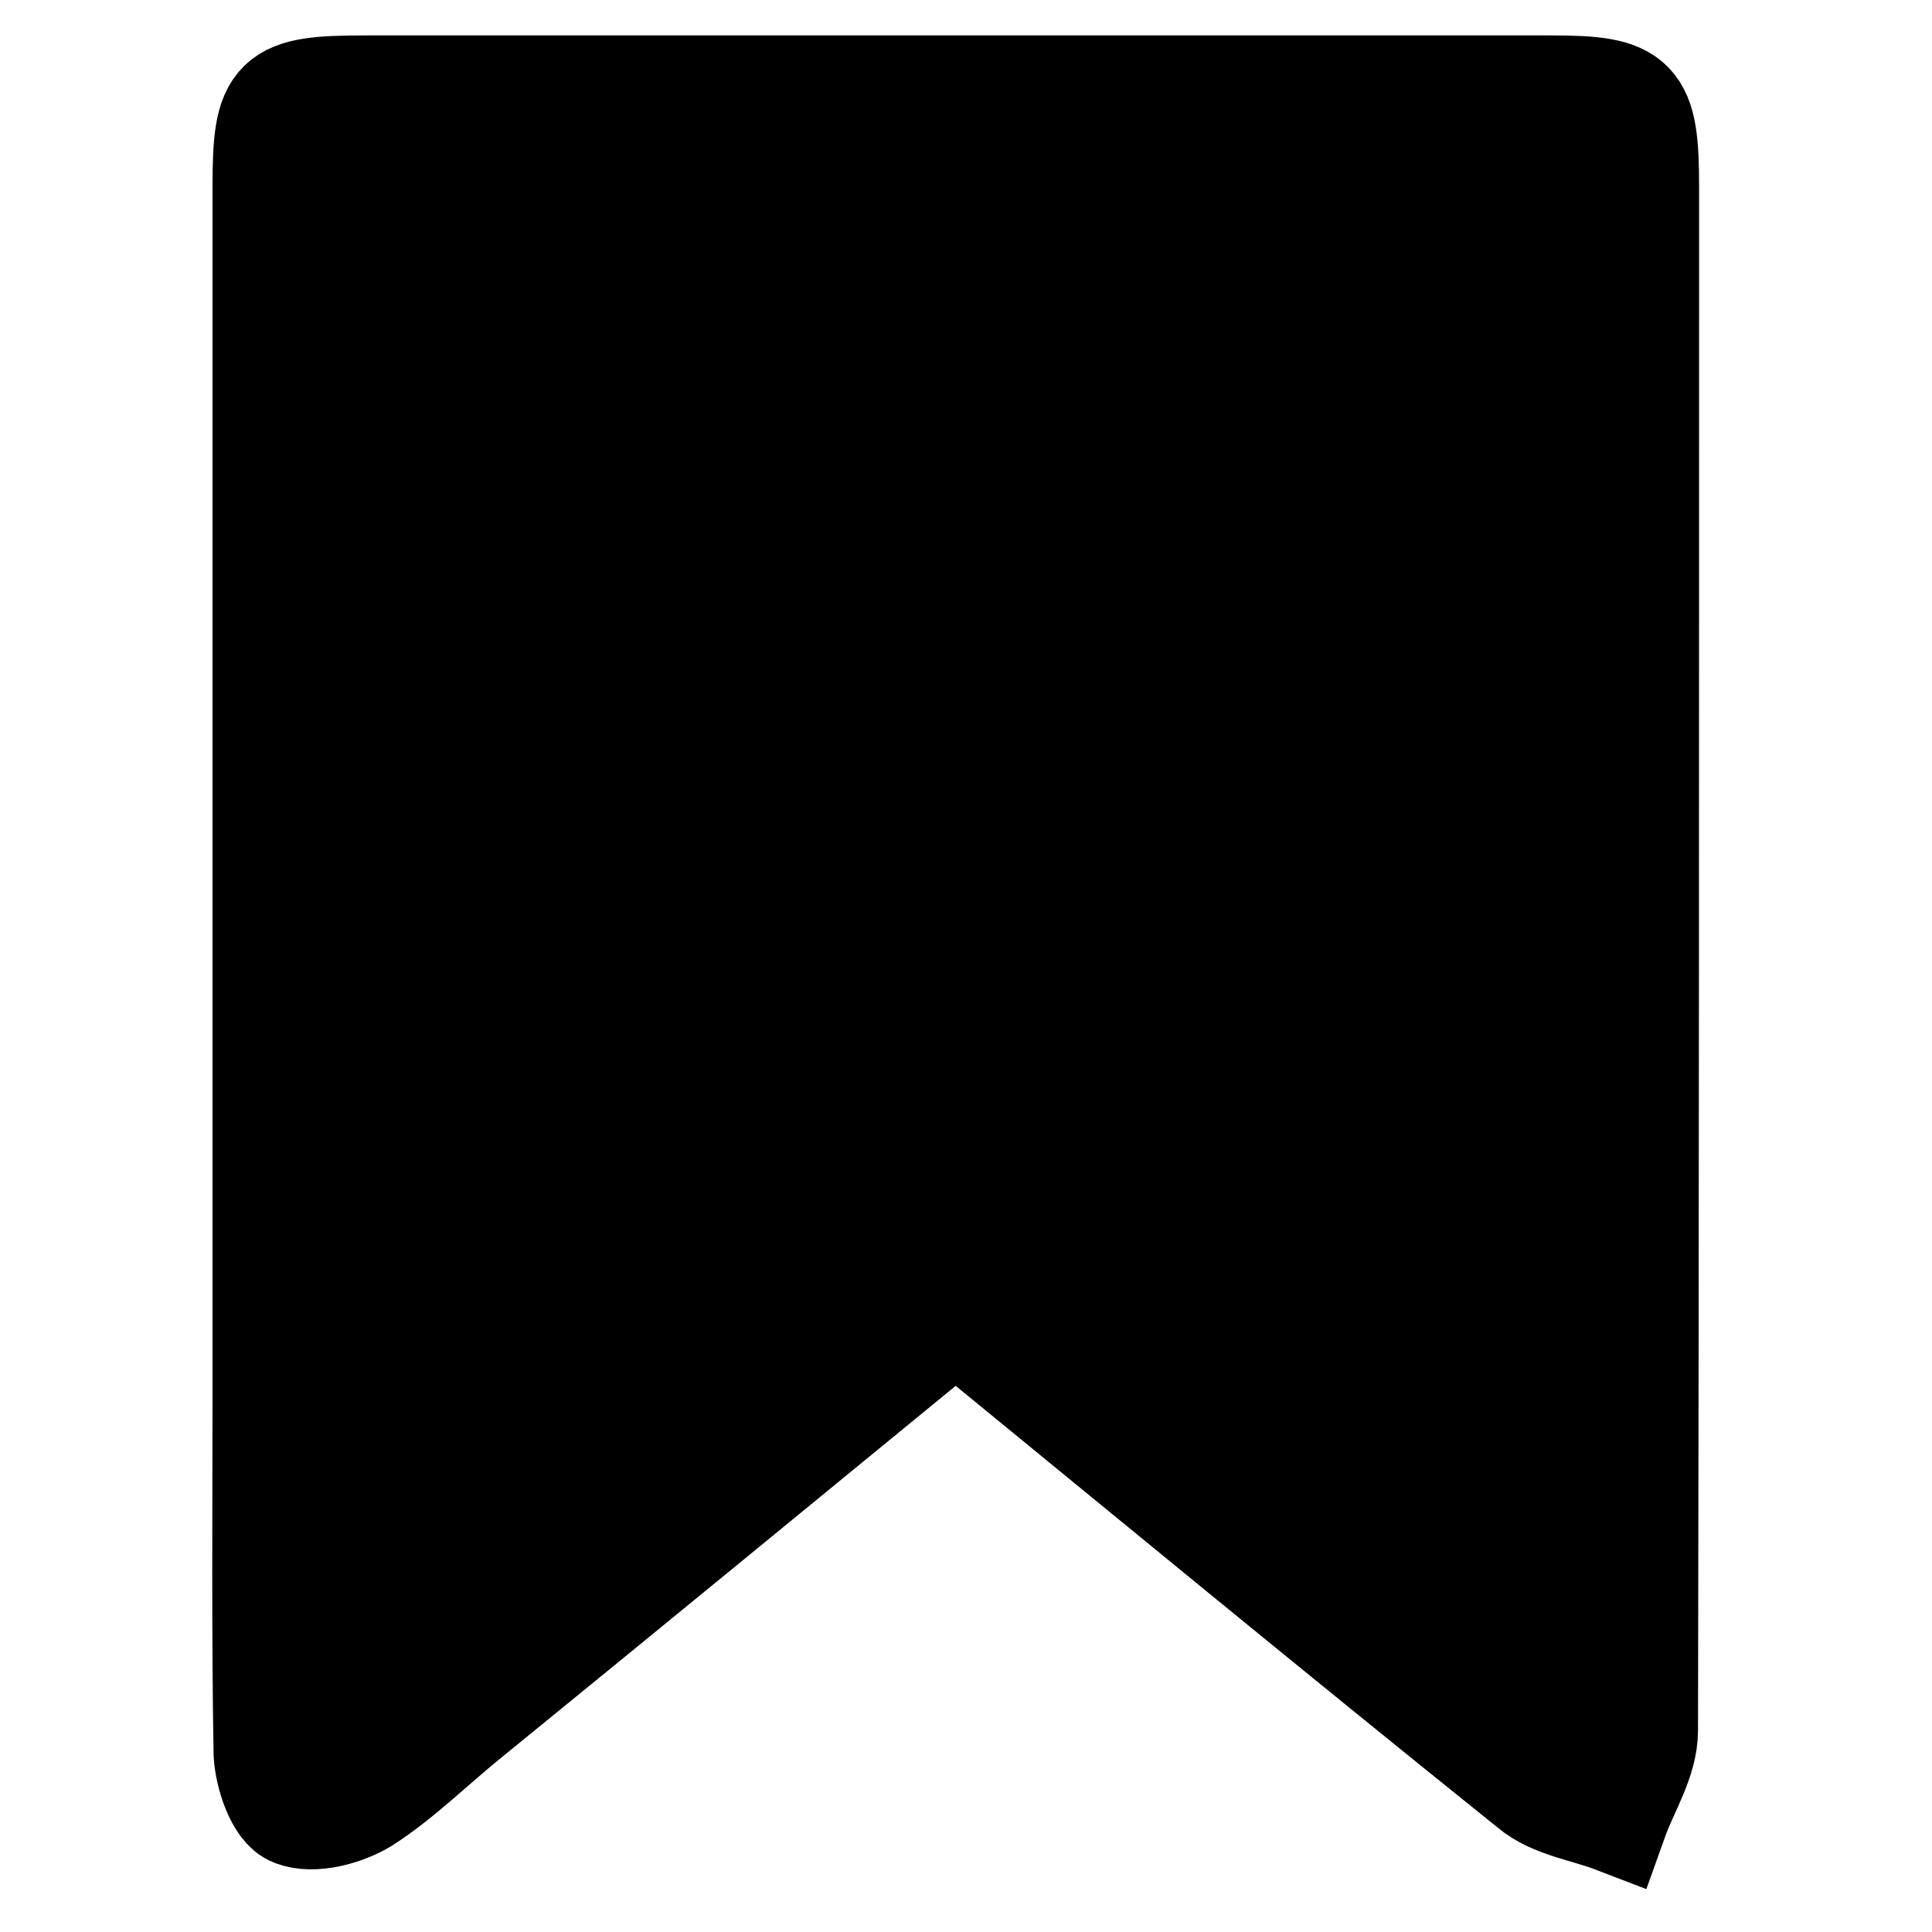
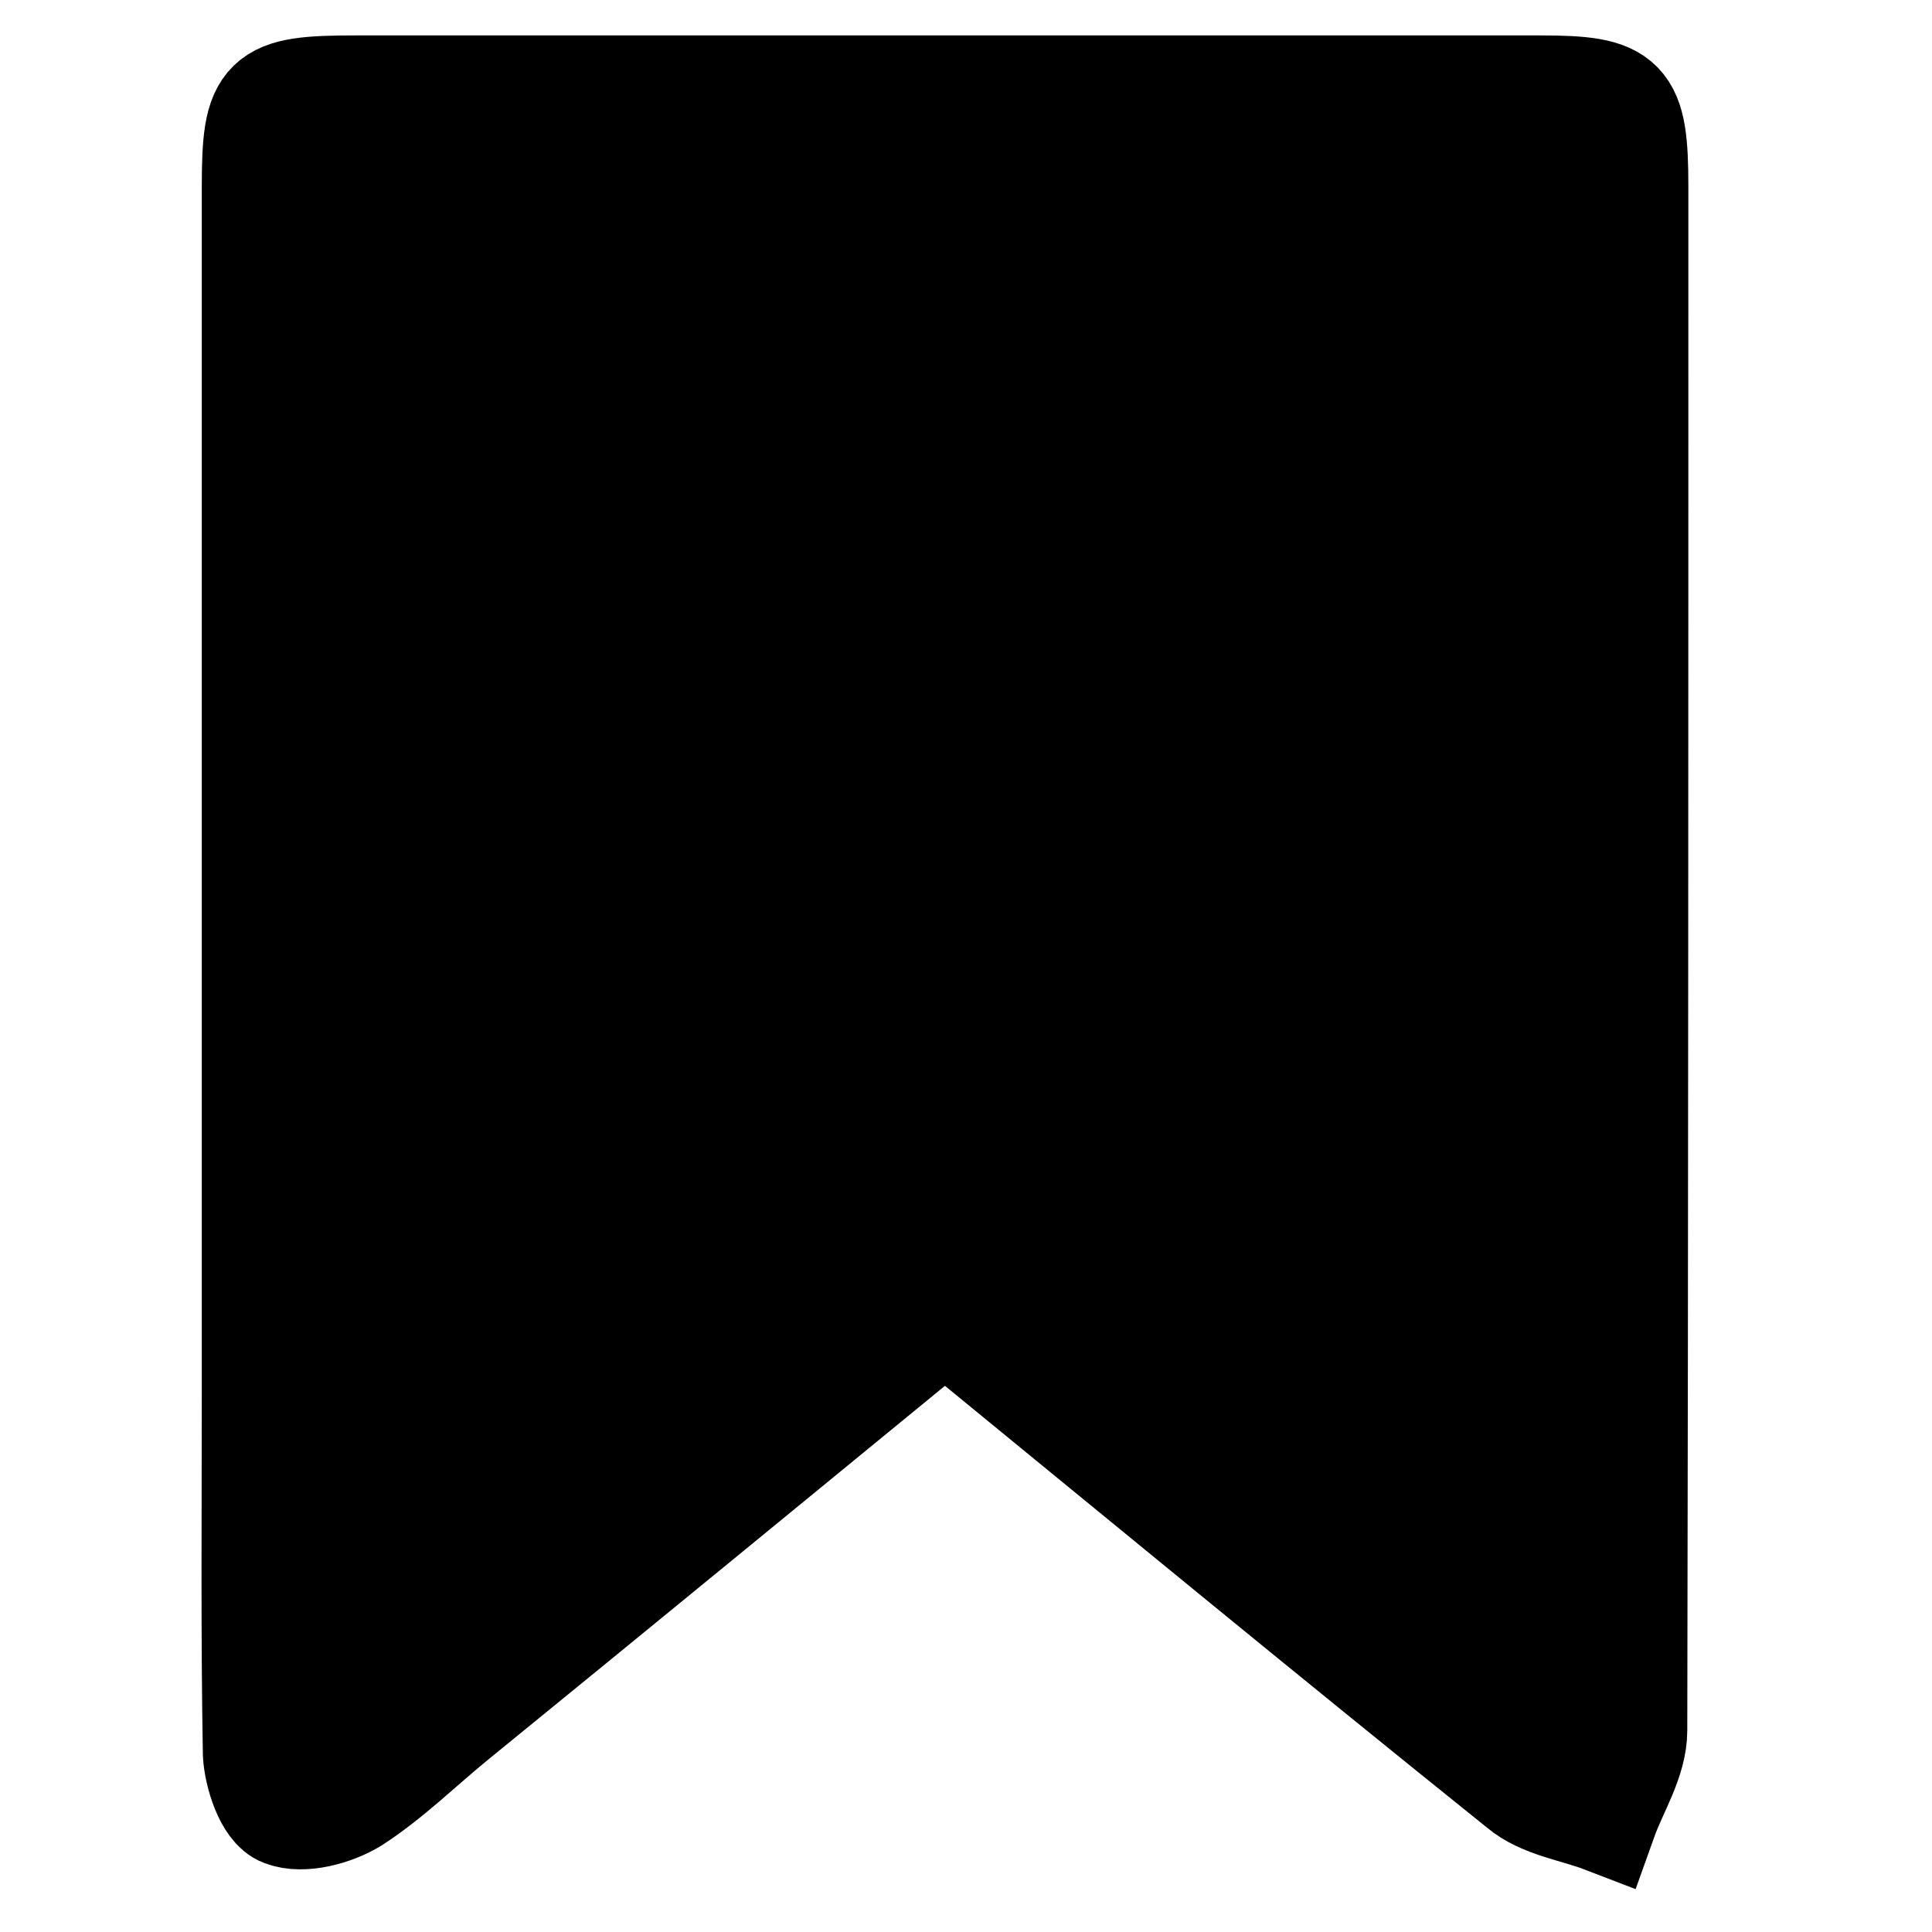
- <svg xmlns="http://www.w3.org/2000/svg" fill="currentcolor" stroke="currentcolor" viewBox="7.7 175.5 18 18">
+ <svg xmlns="http://www.w3.org/2000/svg" fill="currentcolor" stroke="currentcolor" viewBox="7.8 175.5 18 18">
  <path d="m16.61,187.76c-1.55,1.27-3.06,2.51-4.57,3.74-.32.26-.61.55-.95.77-.18.11-.47.19-.65.12-.14-.05-.24-.36-.25-.55-.02-1.13-.01-2.27-.01-3.4,0-3.73,0-7.47,0-11.2,0-.84.08-.91.93-.91,3.68,0,7.36,0,11.04,0,.79,0,.88.09.88.91,0,4.79,0,9.59-.01,14.38,0,.28-.18.55-.28.83-.26-.1-.57-.14-.77-.31-1.78-1.43-3.54-2.88-5.36-4.37Z" />
</svg>
